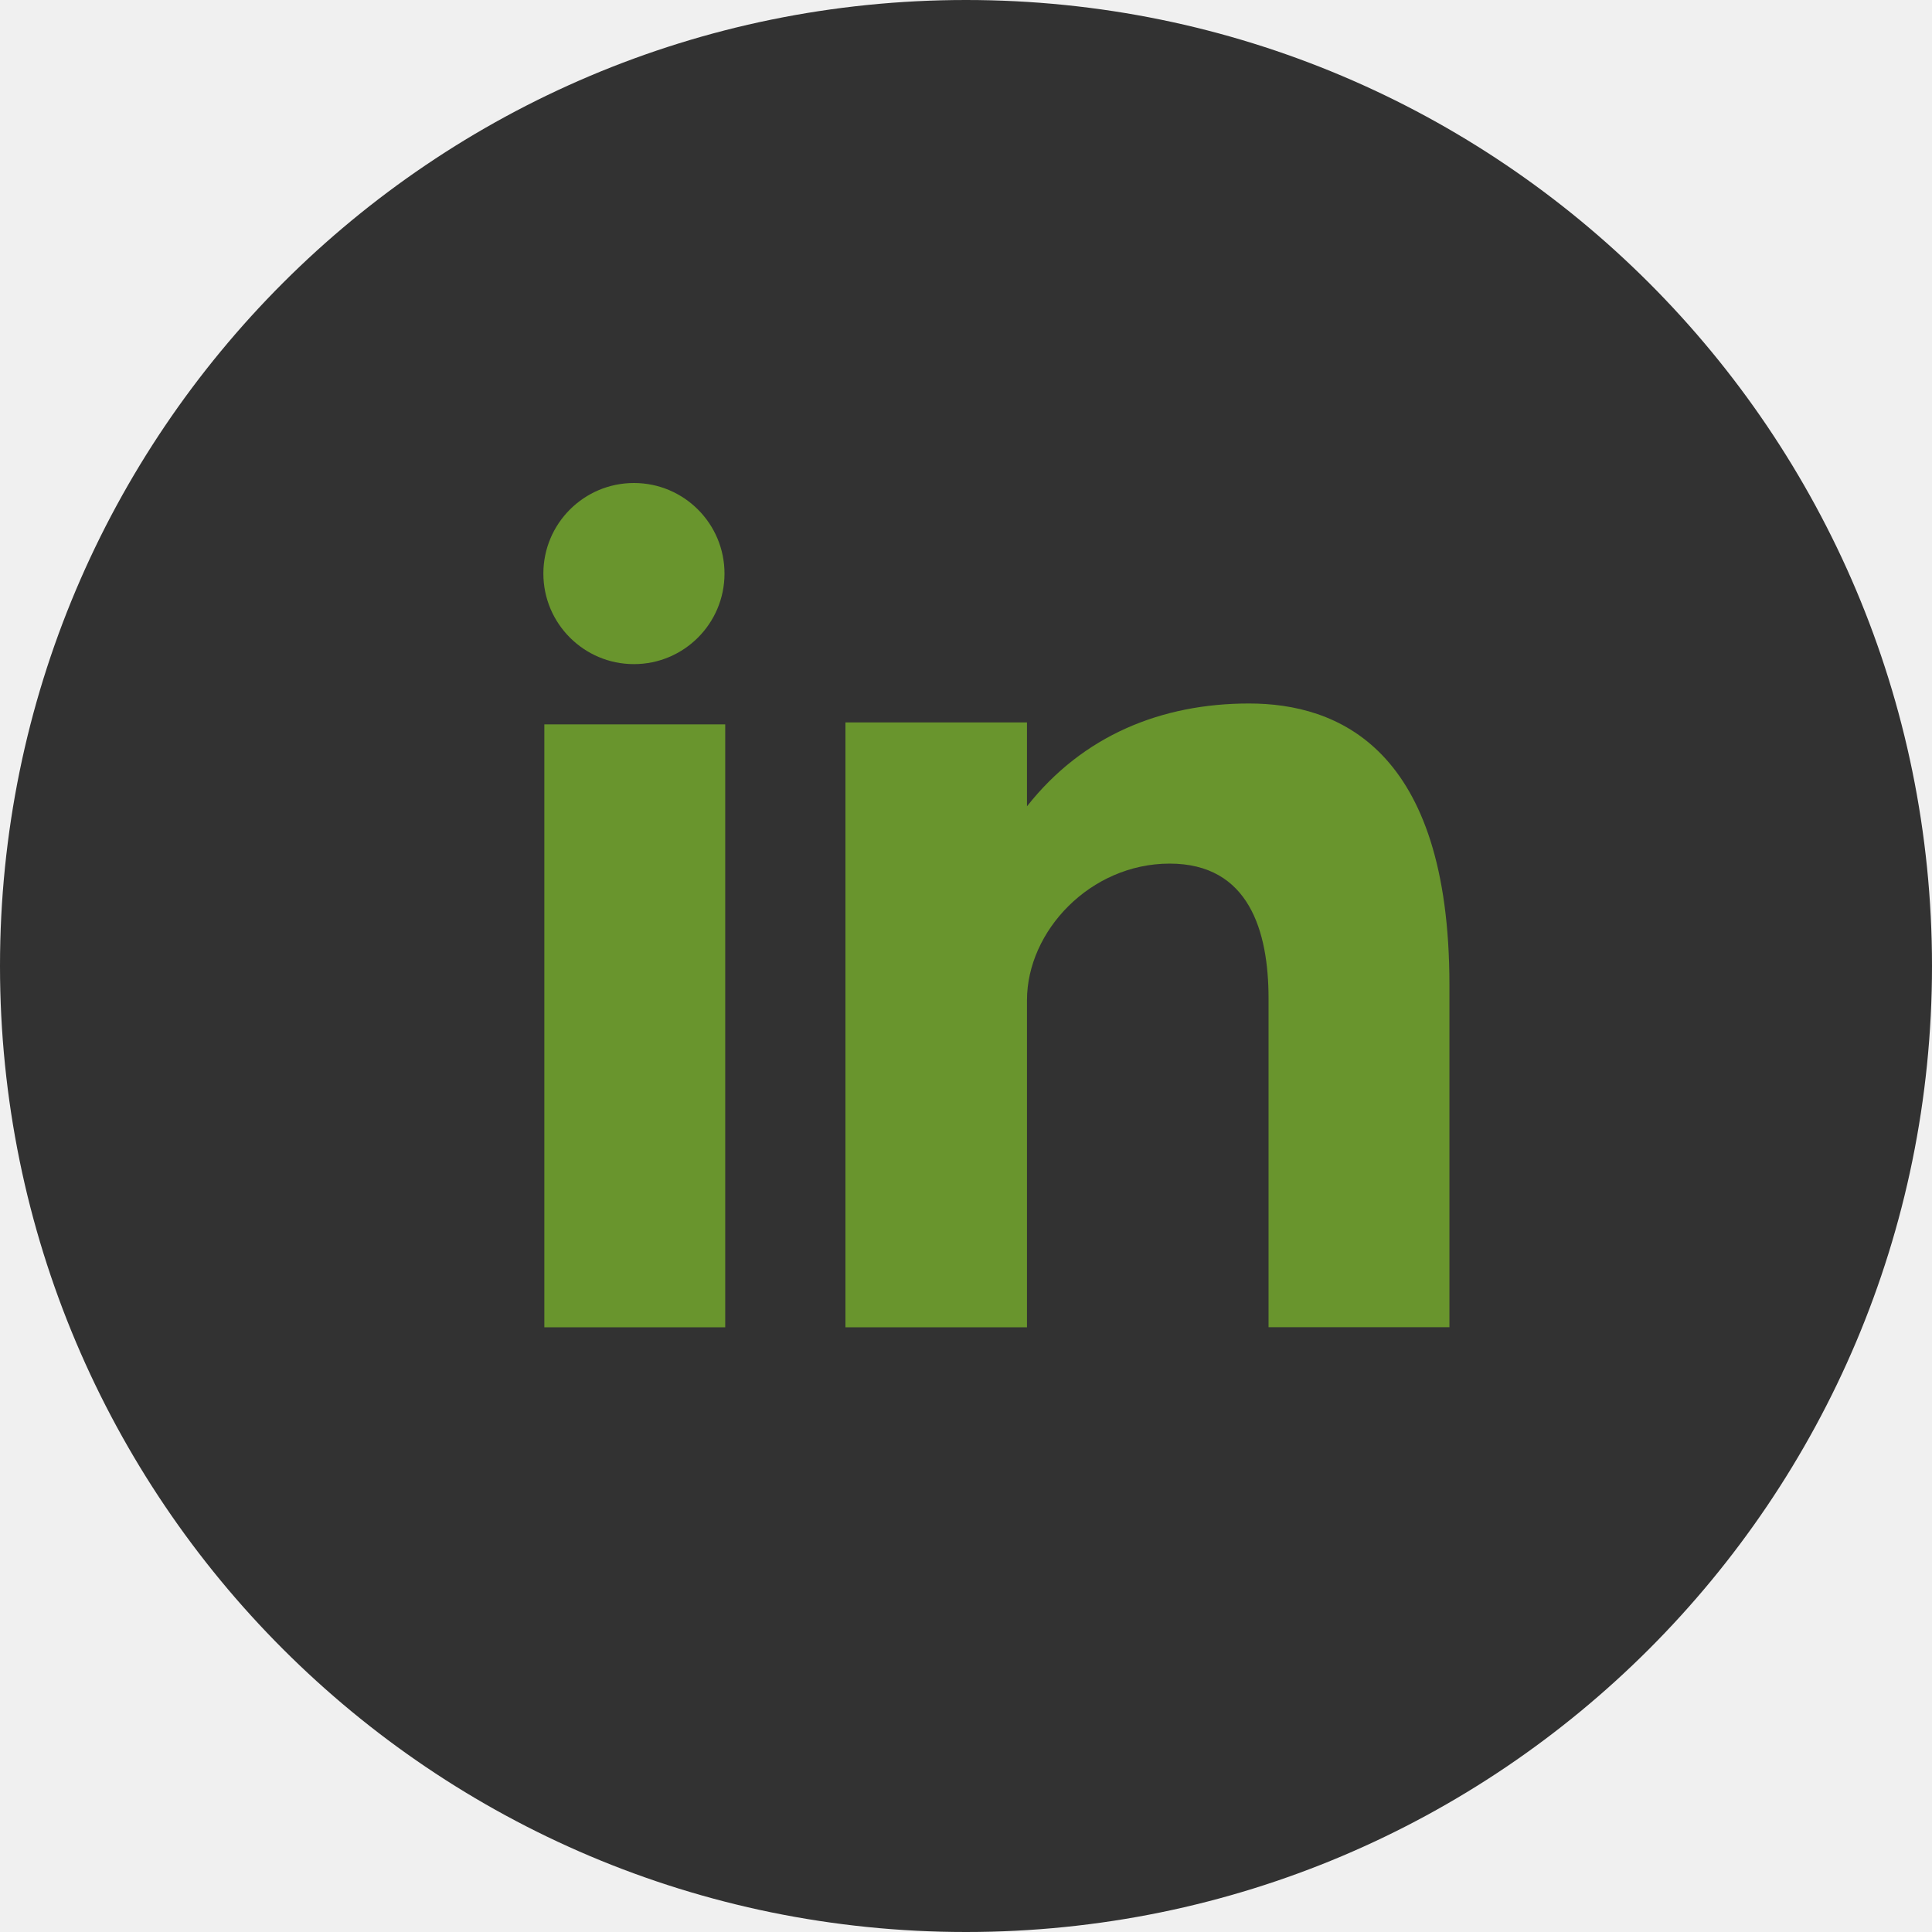
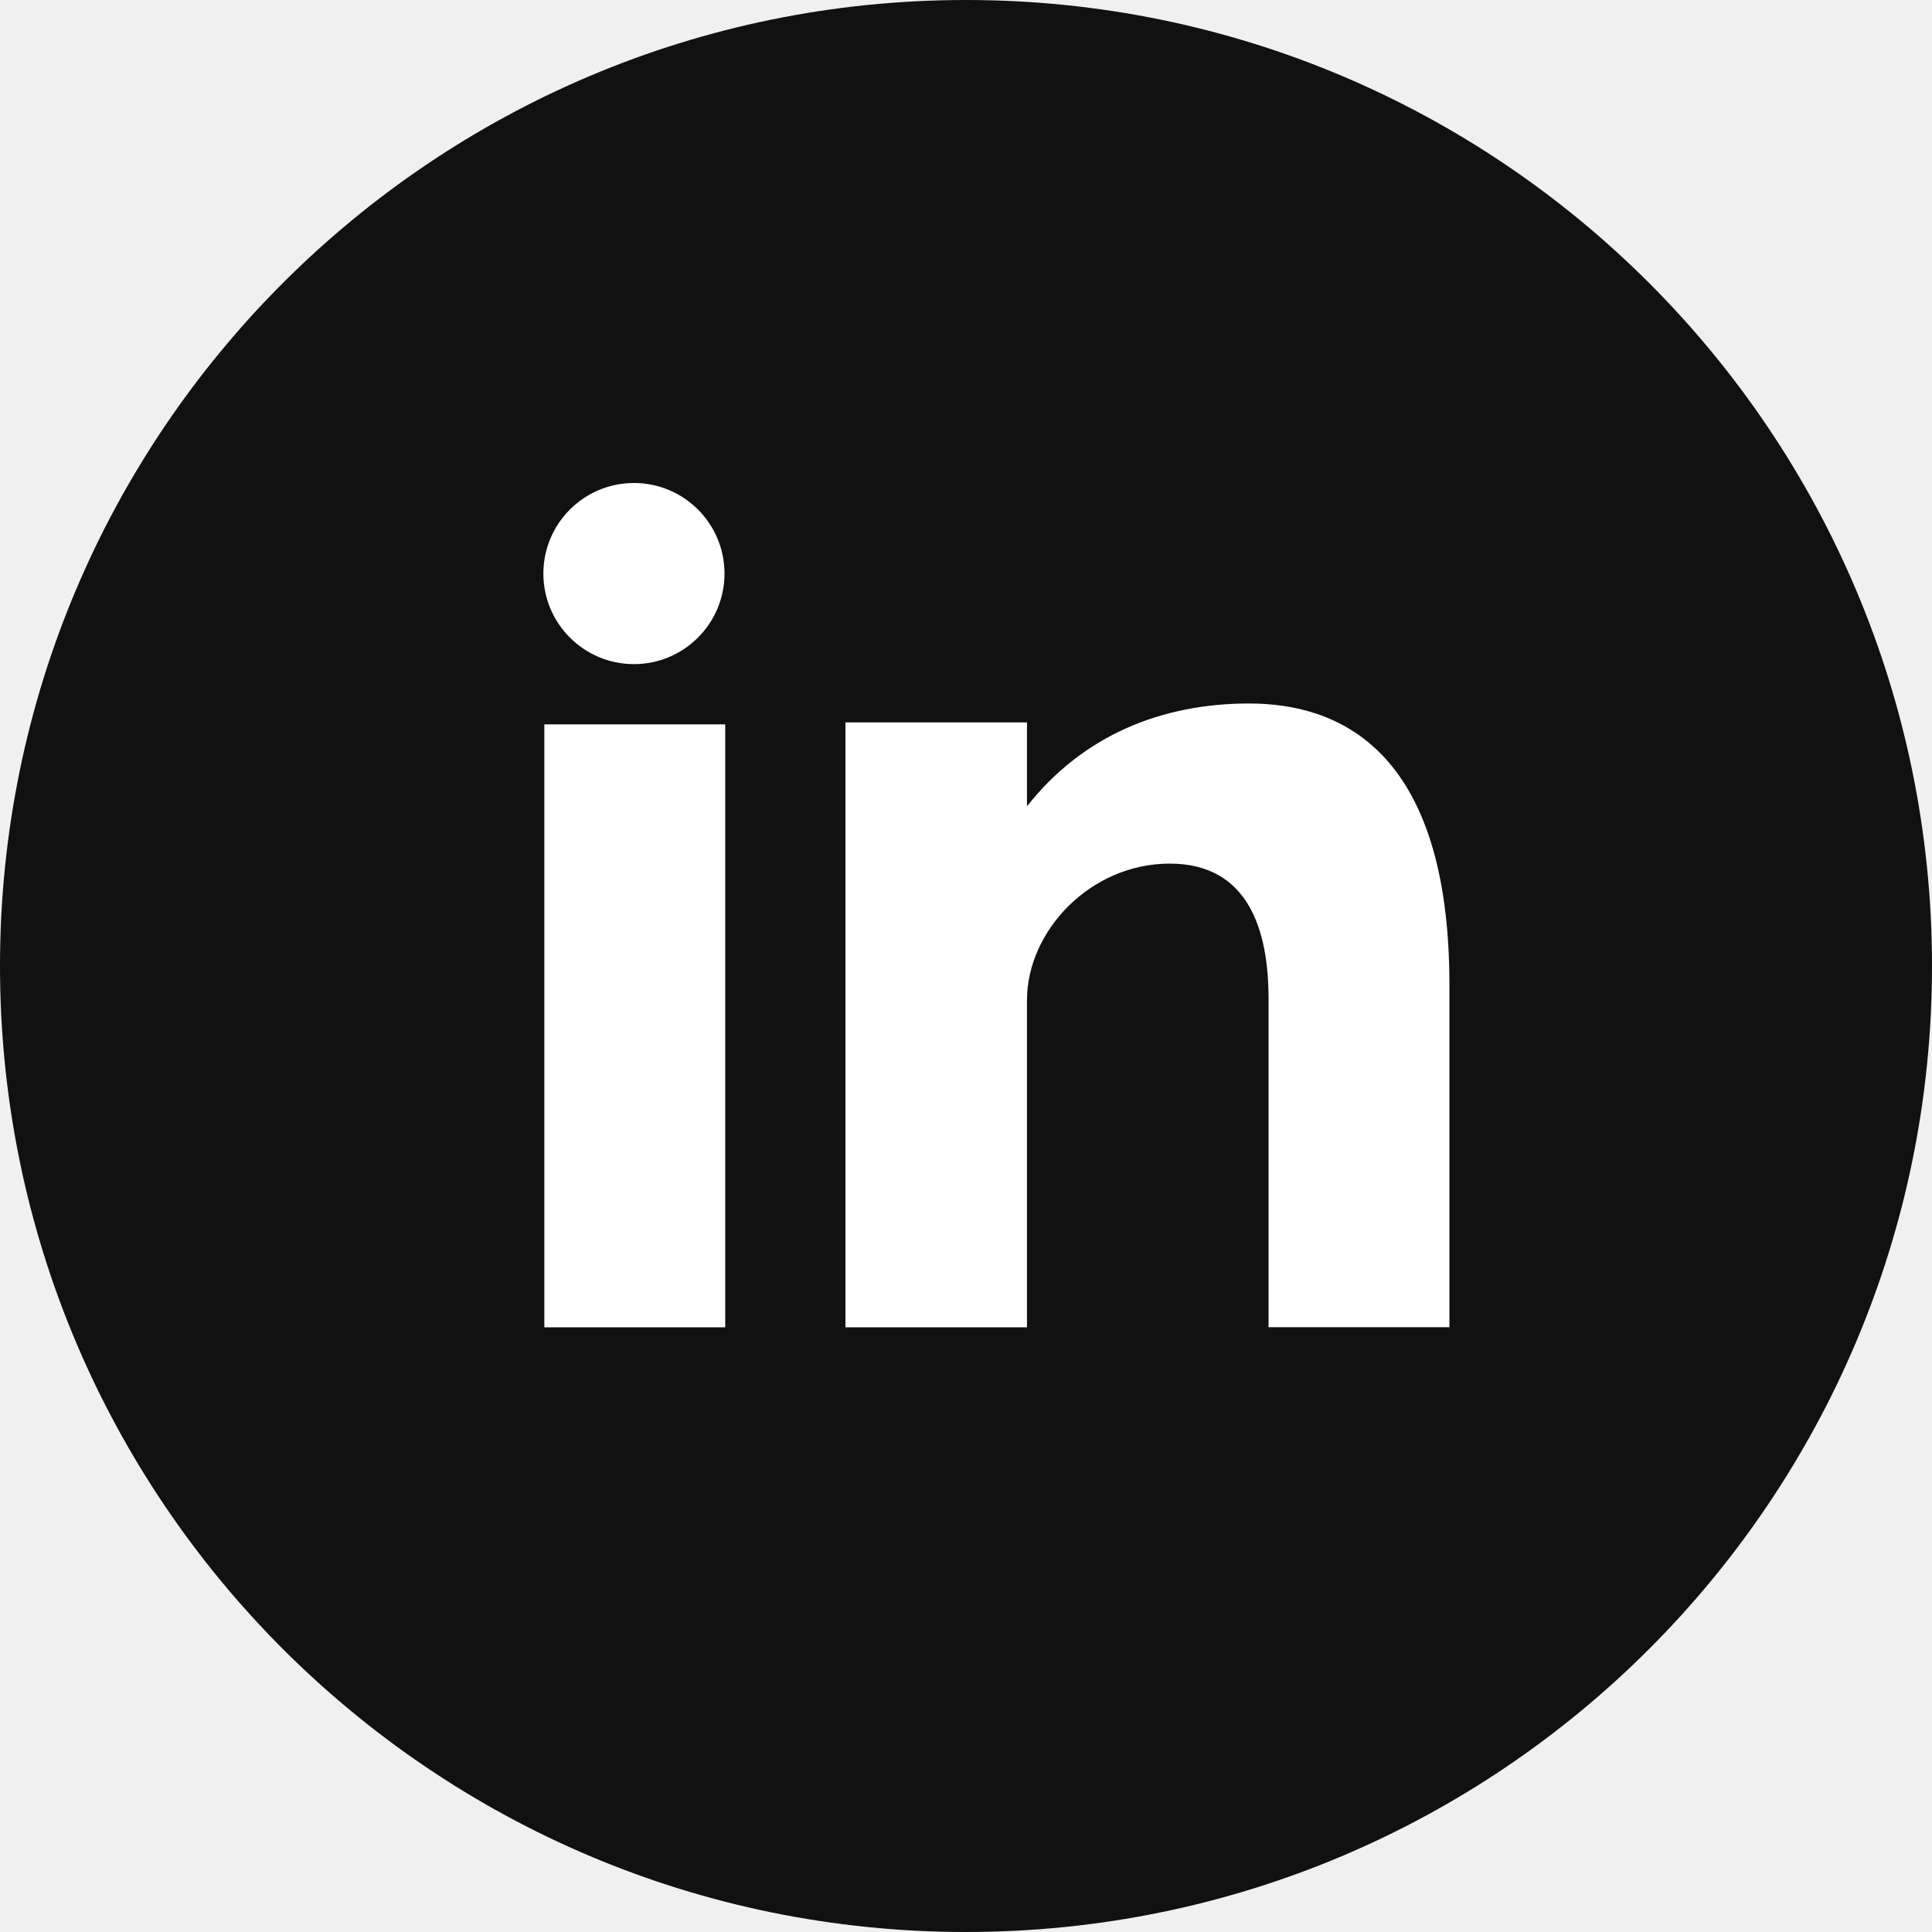
- <svg xmlns="http://www.w3.org/2000/svg" version="1.1" id="Layer_1" x="0px" y="0px" viewBox="0 0 291.319 291.319" style="enable-background:new 0 0 291.319 291.319;" xml:space="preserve" width="55px" height="55px" class="hovered-paths">
+ <svg xmlns="http://www.w3.org/2000/svg" version="1.1" id="Layer_1" x="0px" y="0px" viewBox="0 0 291.319 291.319" style="enable-background:new 0 0 291.319 291.319;" xml:space="preserve" width="35px" height="35px" class="hovered-paths">
  <g>
    <g>
-       <path style="fill:#323232" d="M145.659,0c80.45,0,145.66,65.219,145.66,145.66s-65.21,145.659-145.66,145.659S0,226.1,0,145.66   S65.21,0,145.659,0z" data-original="#0E76A8" class="" data-old_color="#0E76A8" />
-       <path style="fill:#69952D" d="M82.079,200.136h27.275v-90.91H82.079V200.136z M188.338,106.077   c-13.237,0-25.081,4.834-33.483,15.504v-12.654H127.48v91.21h27.375v-49.324c0-10.424,9.55-20.593,21.512-20.593   s14.912,10.169,14.912,20.338v49.57h27.275v-51.6C218.553,112.686,201.584,106.077,188.338,106.077z M95.589,100.141   c7.538,0,13.656-6.118,13.656-13.656S103.127,72.83,95.589,72.83s-13.656,6.118-13.656,13.656S88.051,100.141,95.589,100.141z" data-original="#FFFFFF" class="active-path" data-old_color="#FFFFFF" />
+       <path style="fill:#111111" d="M145.659,0c80.45,0,145.66,65.219,145.66,145.66s-65.21,145.659-145.66,145.659S0,226.1,0,145.66   S65.21,0,145.659,0z" data-original="#0E76A8" class="" data-old_color="#0E76A8" />
+       <path style="fill:#fff" d="M82.079,200.136h27.275v-90.91H82.079V200.136z M188.338,106.077   c-13.237,0-25.081,4.834-33.483,15.504v-12.654H127.48v91.21h27.375v-49.324c0-10.424,9.55-20.593,21.512-20.593   s14.912,10.169,14.912,20.338v49.57h27.275v-51.6C218.553,112.686,201.584,106.077,188.338,106.077z M95.589,100.141   c7.538,0,13.656-6.118,13.656-13.656S103.127,72.83,95.589,72.83s-13.656,6.118-13.656,13.656S88.051,100.141,95.589,100.141z" data-original="#FFFFFF" class="active-path" data-old_color="#FFFFFF" />
    </g>
  </g>
</svg>
